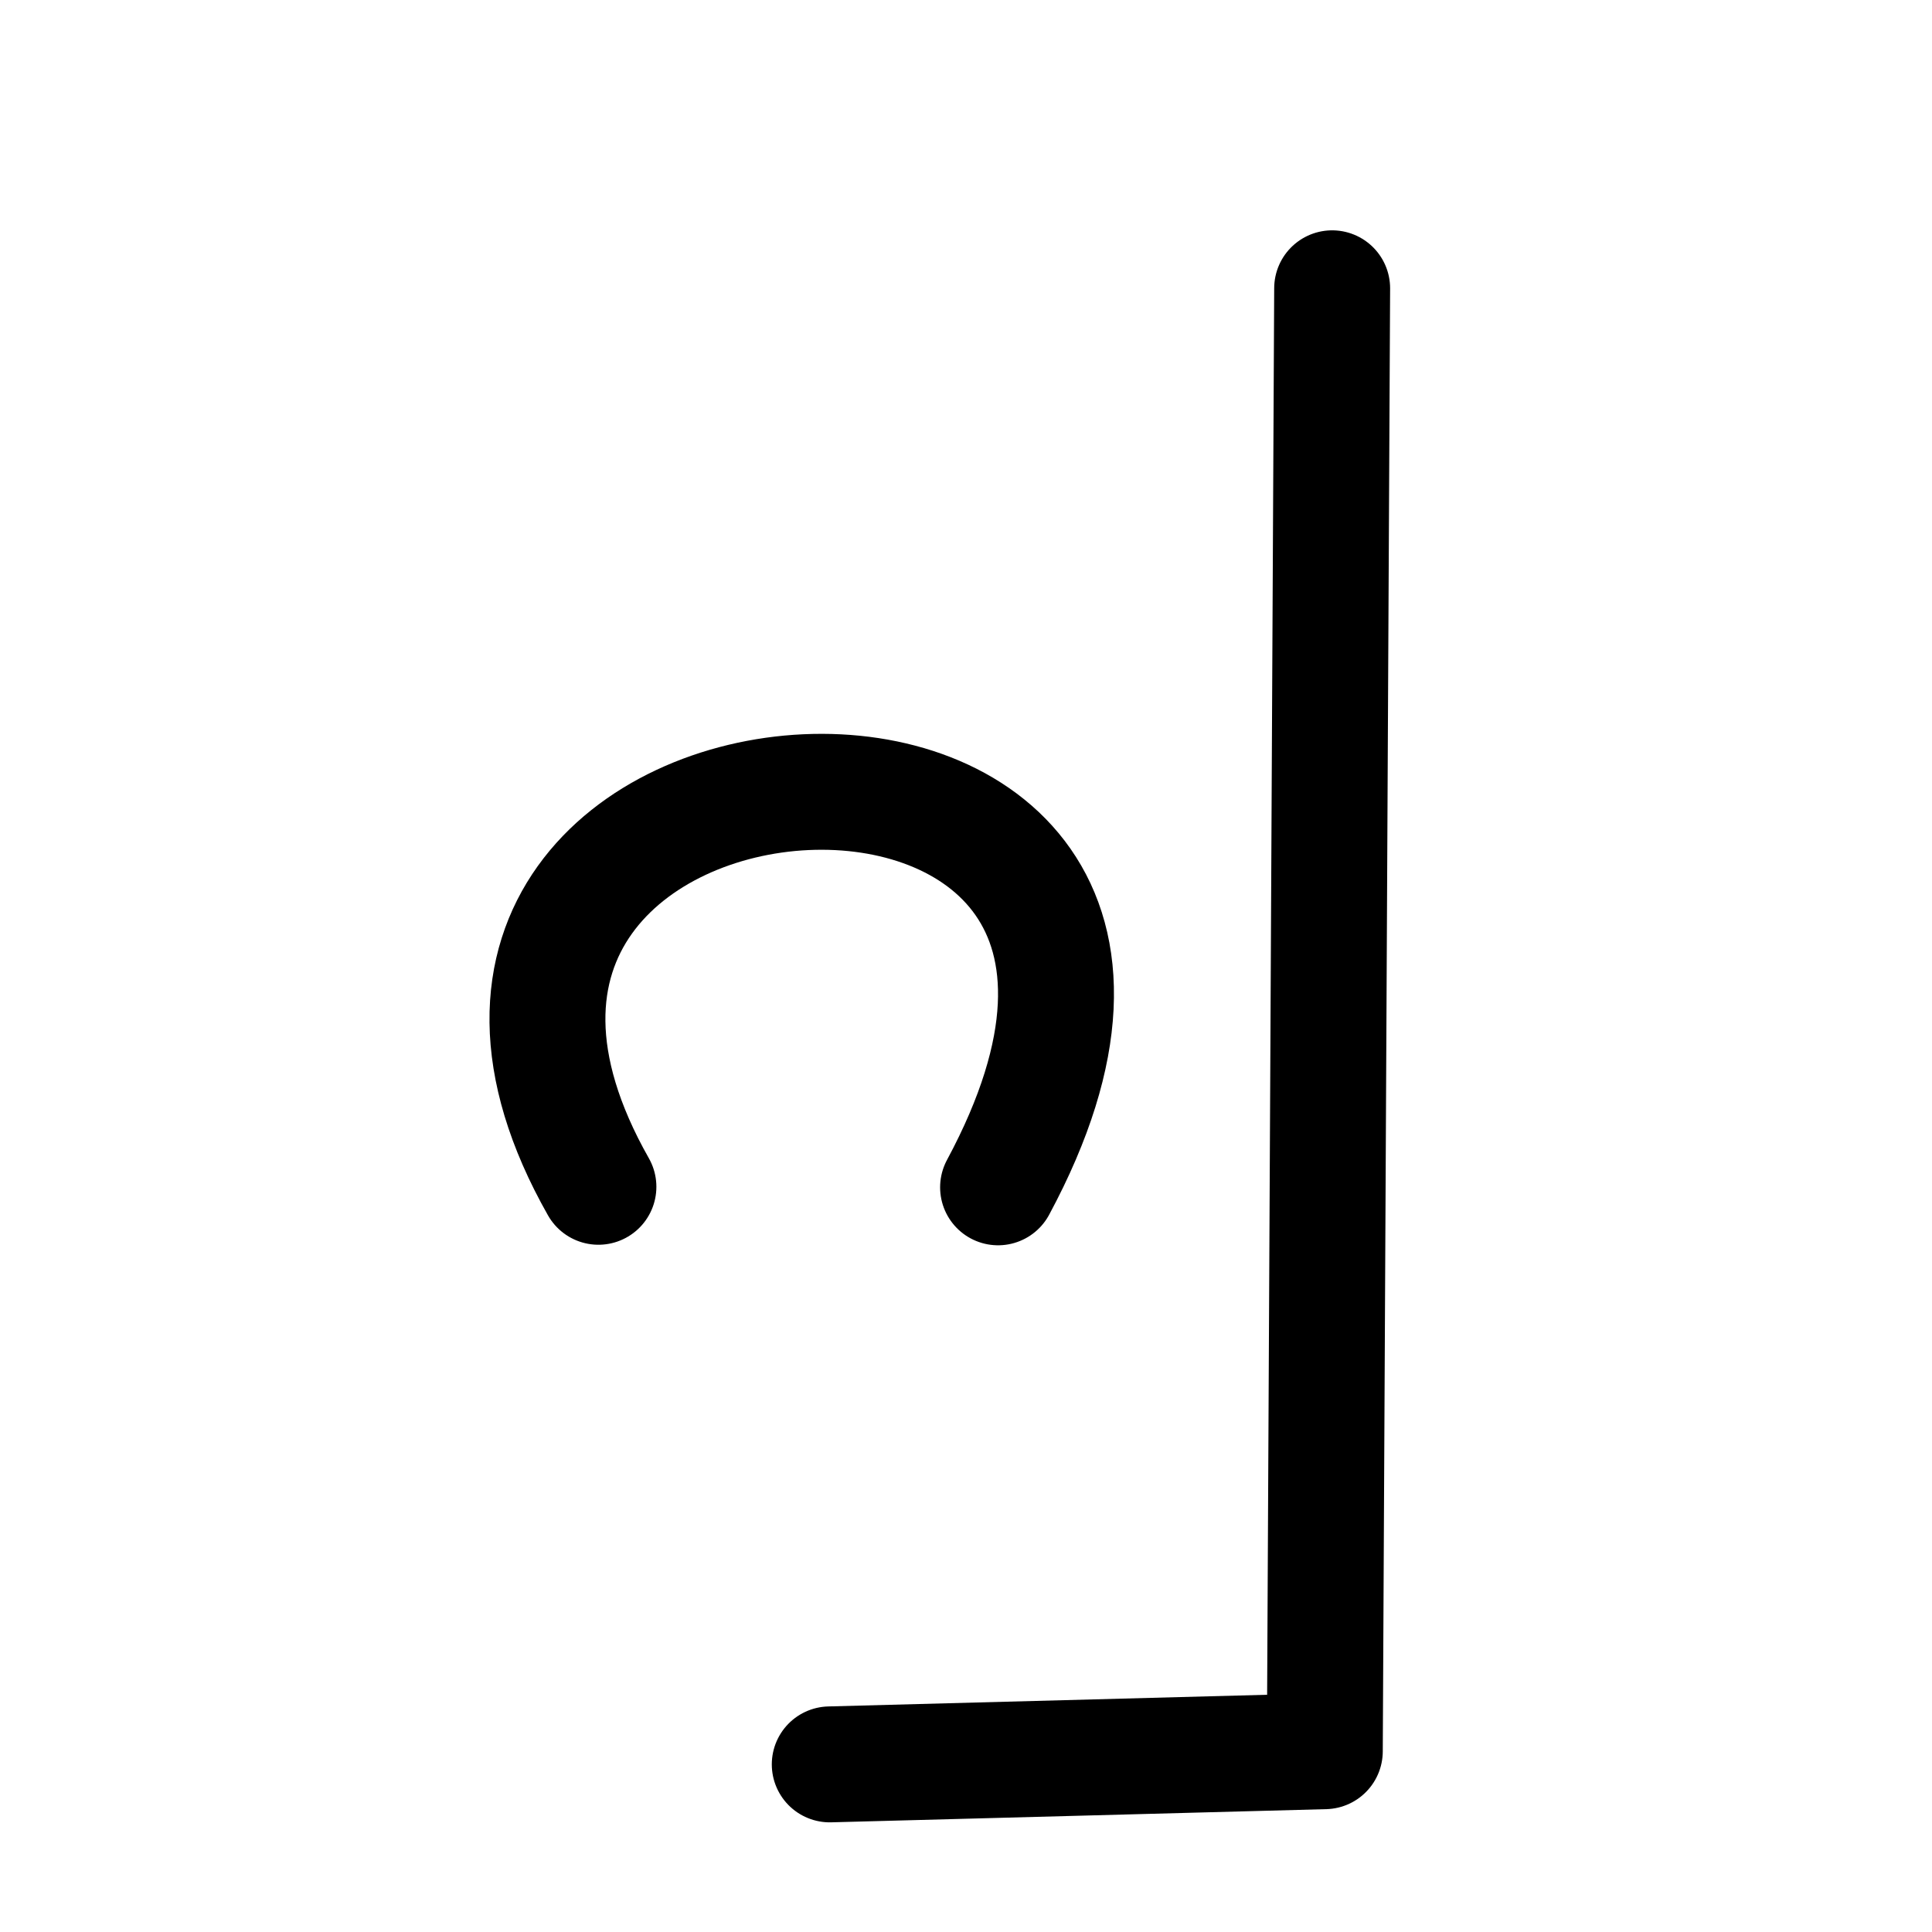
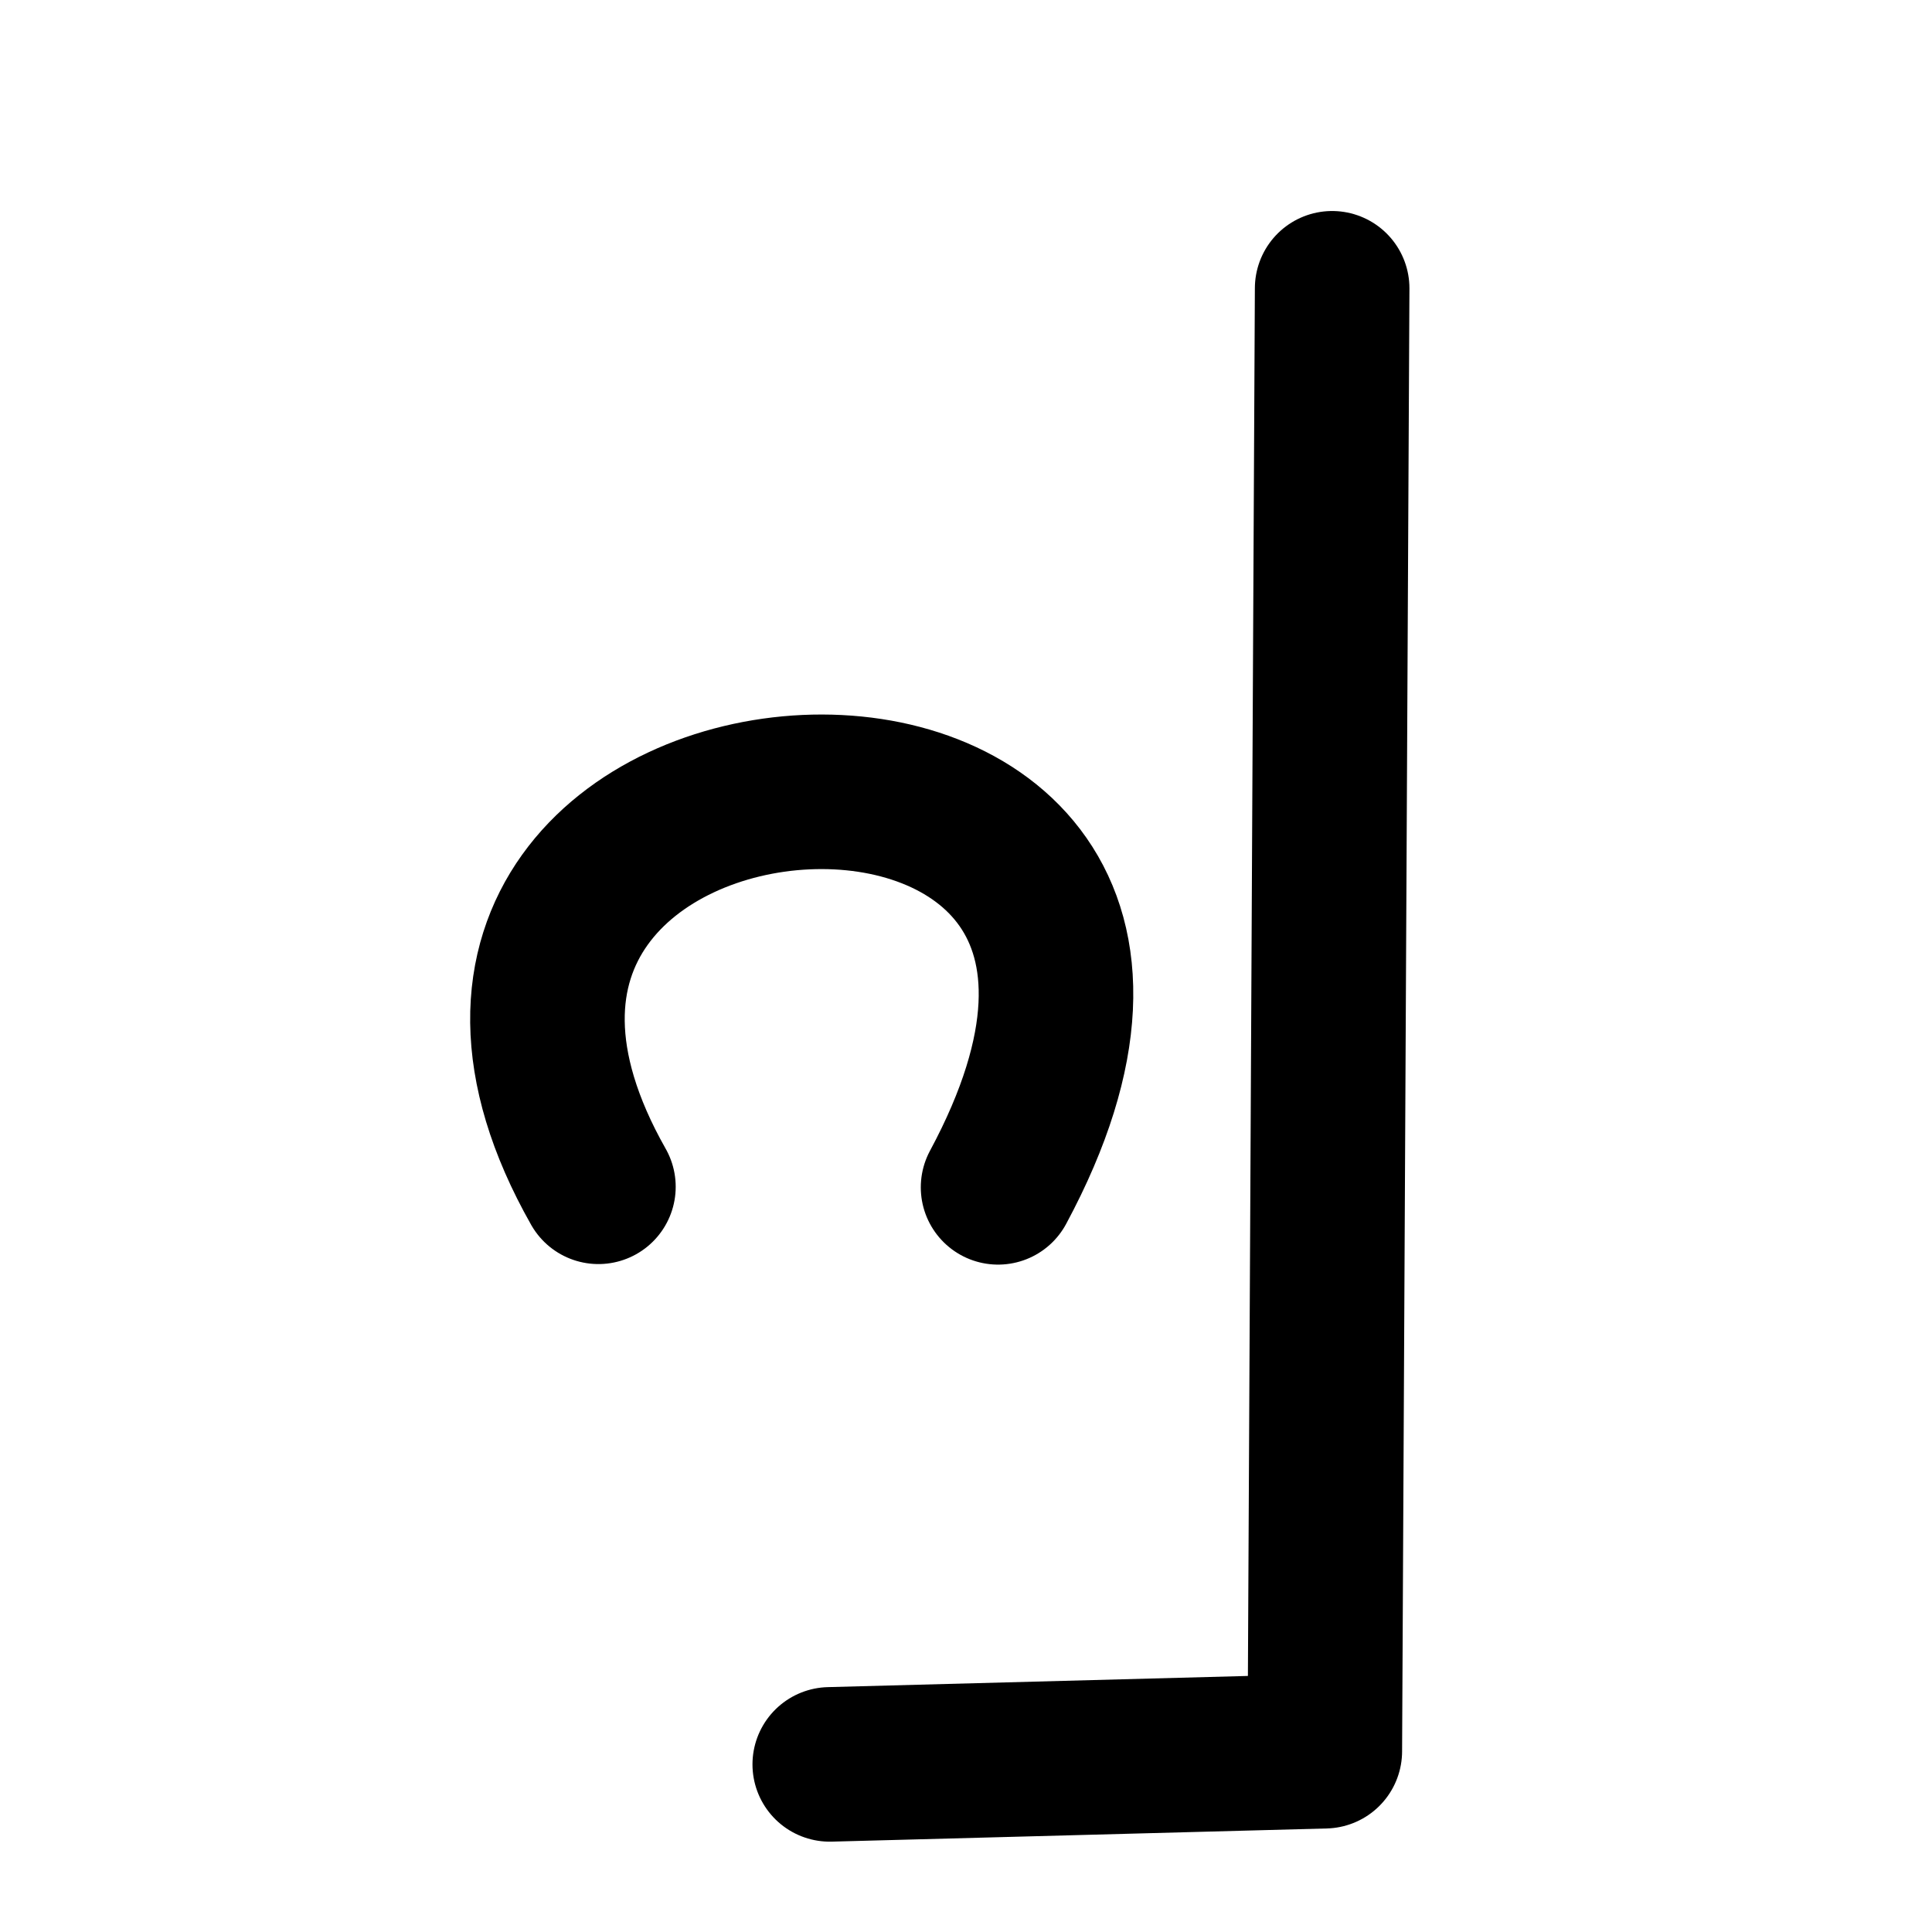
<svg xmlns="http://www.w3.org/2000/svg" width="50mm" height="50mm" viewBox="0 0 50 50" version="1.1" id="svg5">
  <defs id="defs2" />
  <g id="layer1">
-     <path style="fill:none;stroke:#000000;stroke-width:3;stroke-linecap:round;stroke-linejoin:round;stroke-dasharray:none;paint-order:fill markers stroke;stop-color:#000000" d="M 15.487,30.714 C 8.234,17.925 33.608,16.264 25.83,30.728" id="path22577" />
-     <path style="fill:none;stroke:#000000;stroke-width:3;stroke-linecap:round;stroke-linejoin:round;stroke-dasharray:none;paint-order:fill markers stroke;stop-color:#000000" d="M 34.476,7.461 34.286,45.321 21.474,45.662" id="path9987" />
+     <path style="fill:none;stroke:#000000;stroke-width:4;stroke-linecap:round;stroke-linejoin:round;stroke-dasharray:none;paint-order:fill markers stroke;stop-color:#000000" d="M 15.487,30.714 C 8.234,17.925 33.608,16.264 25.83,30.728" id="path22577" />
+     <path style="fill:none;stroke:#000000;stroke-width:4;stroke-linecap:round;stroke-linejoin:round;stroke-dasharray:none;paint-order:fill markers stroke;stop-color:#000000" d="M 34.476,7.461 34.286,45.321 21.474,45.662" id="path9987" />
  </g>
</svg>
